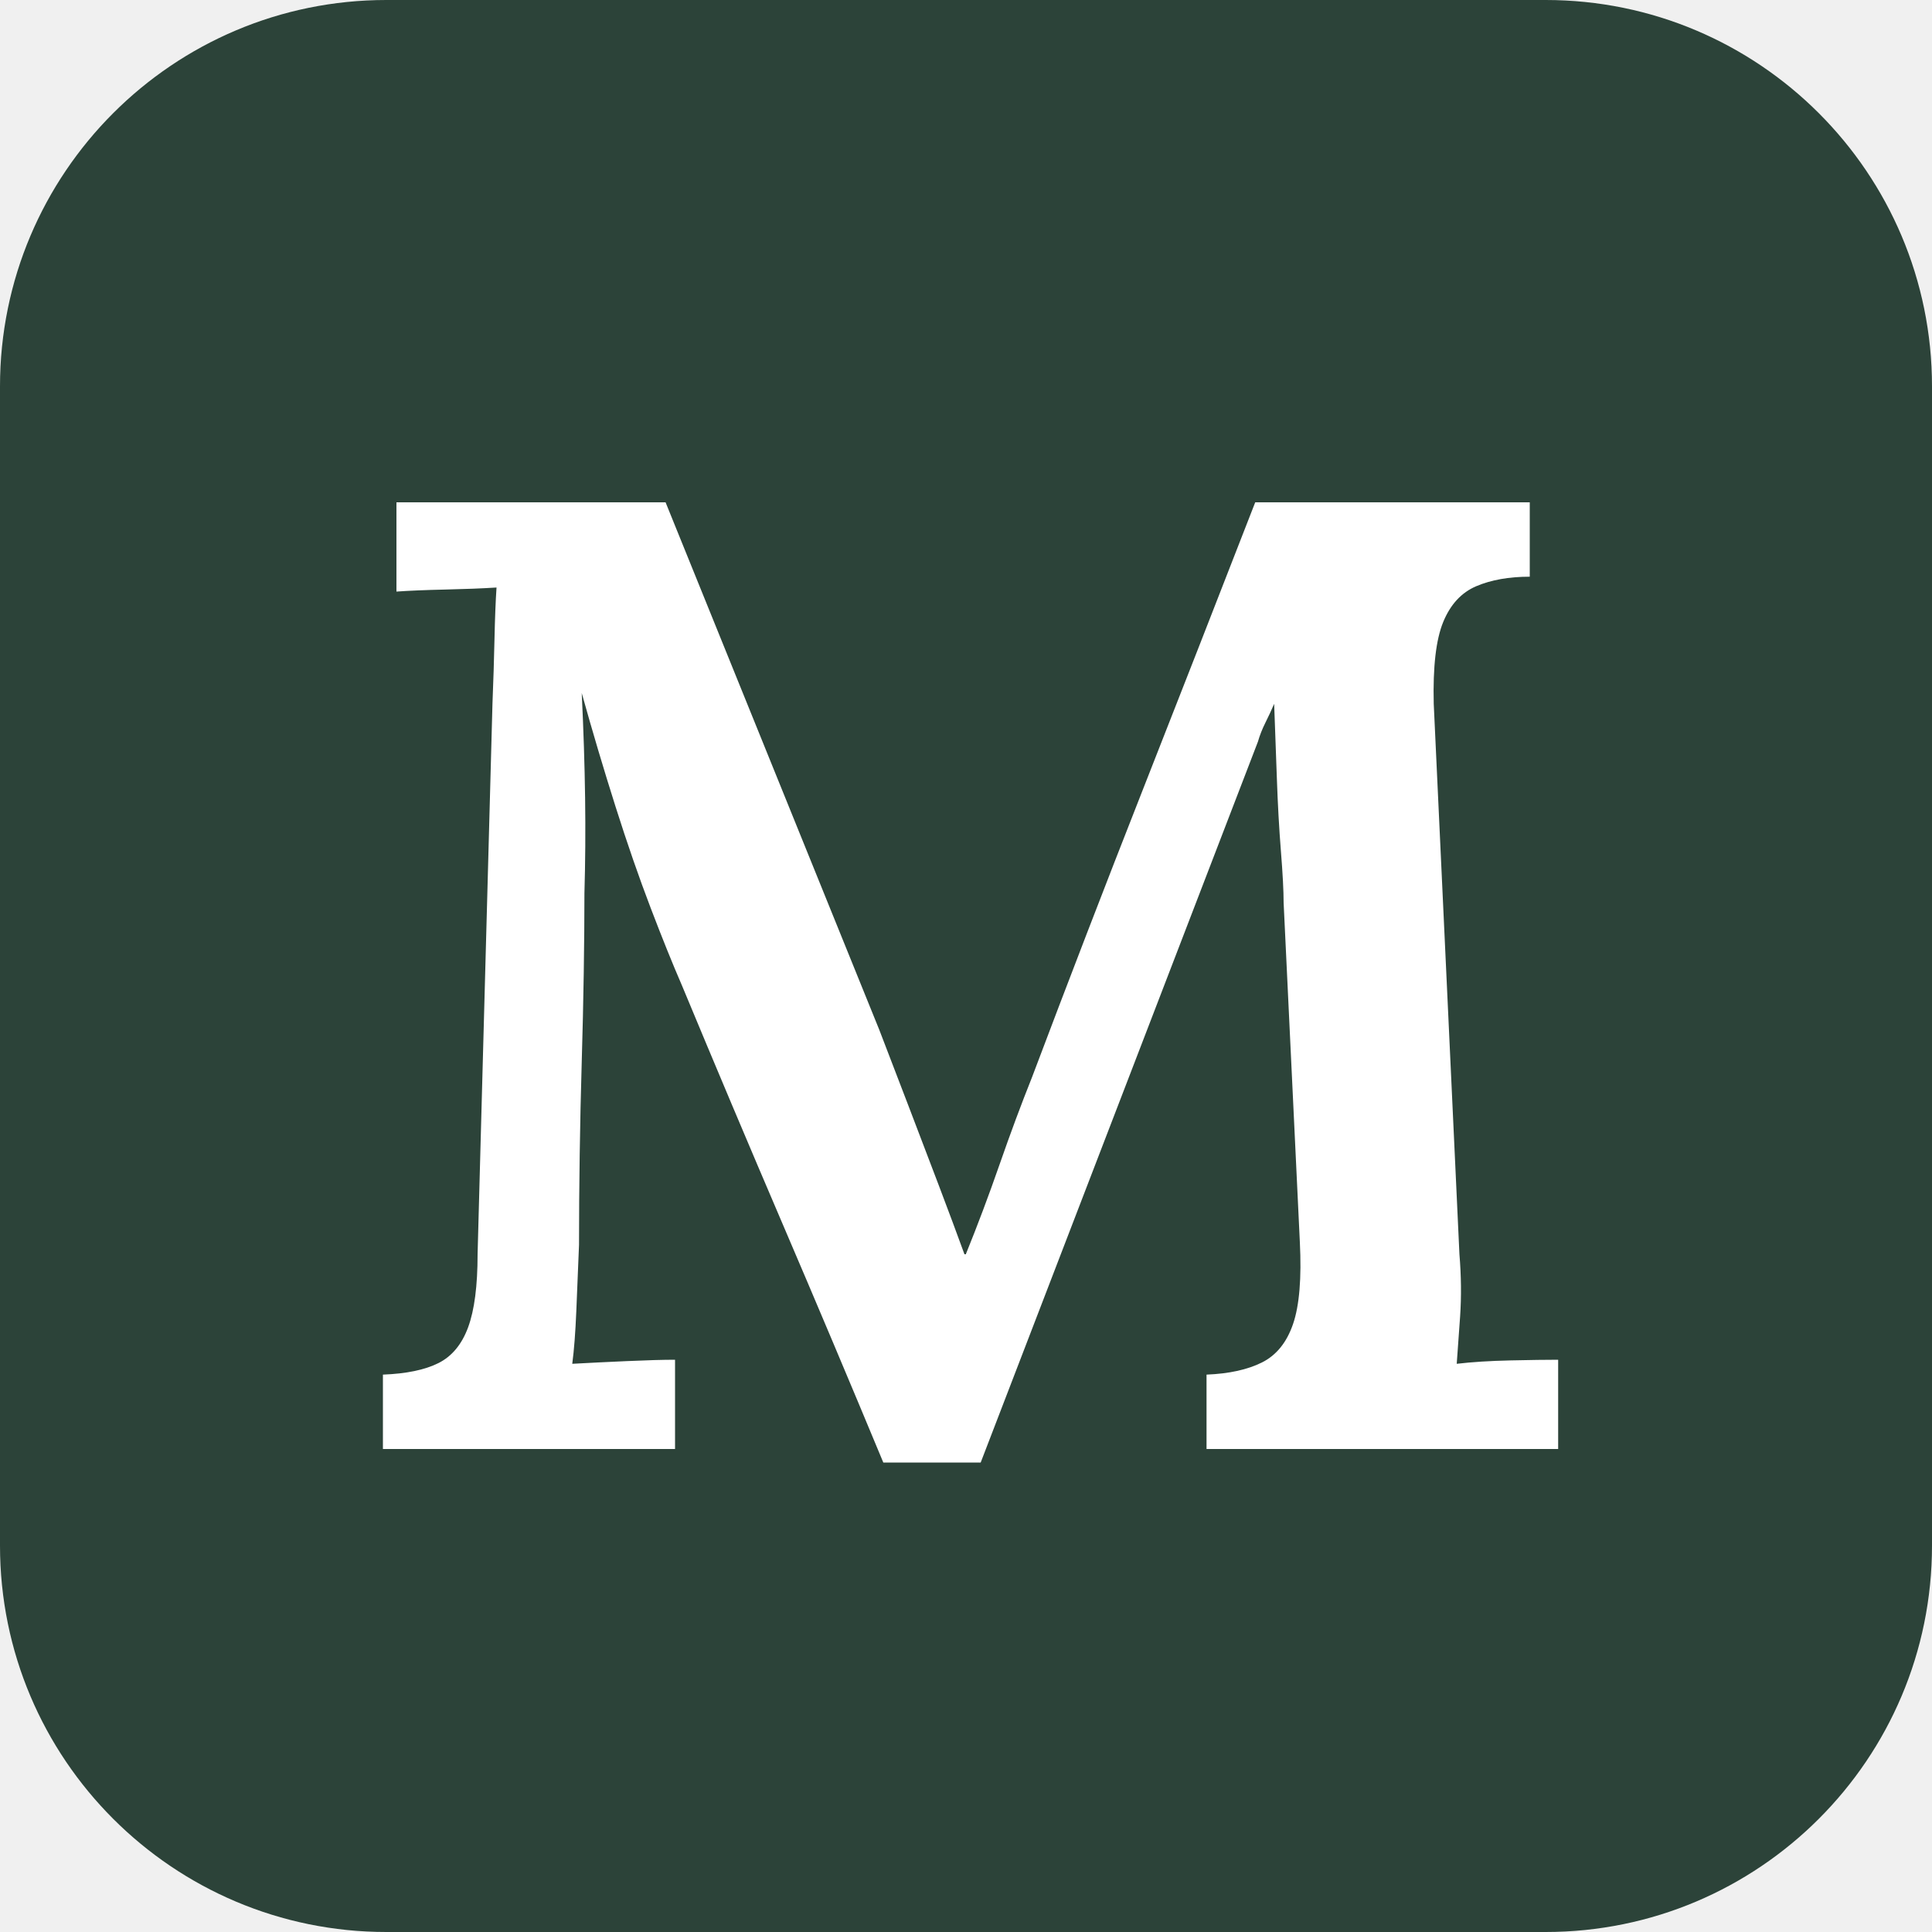
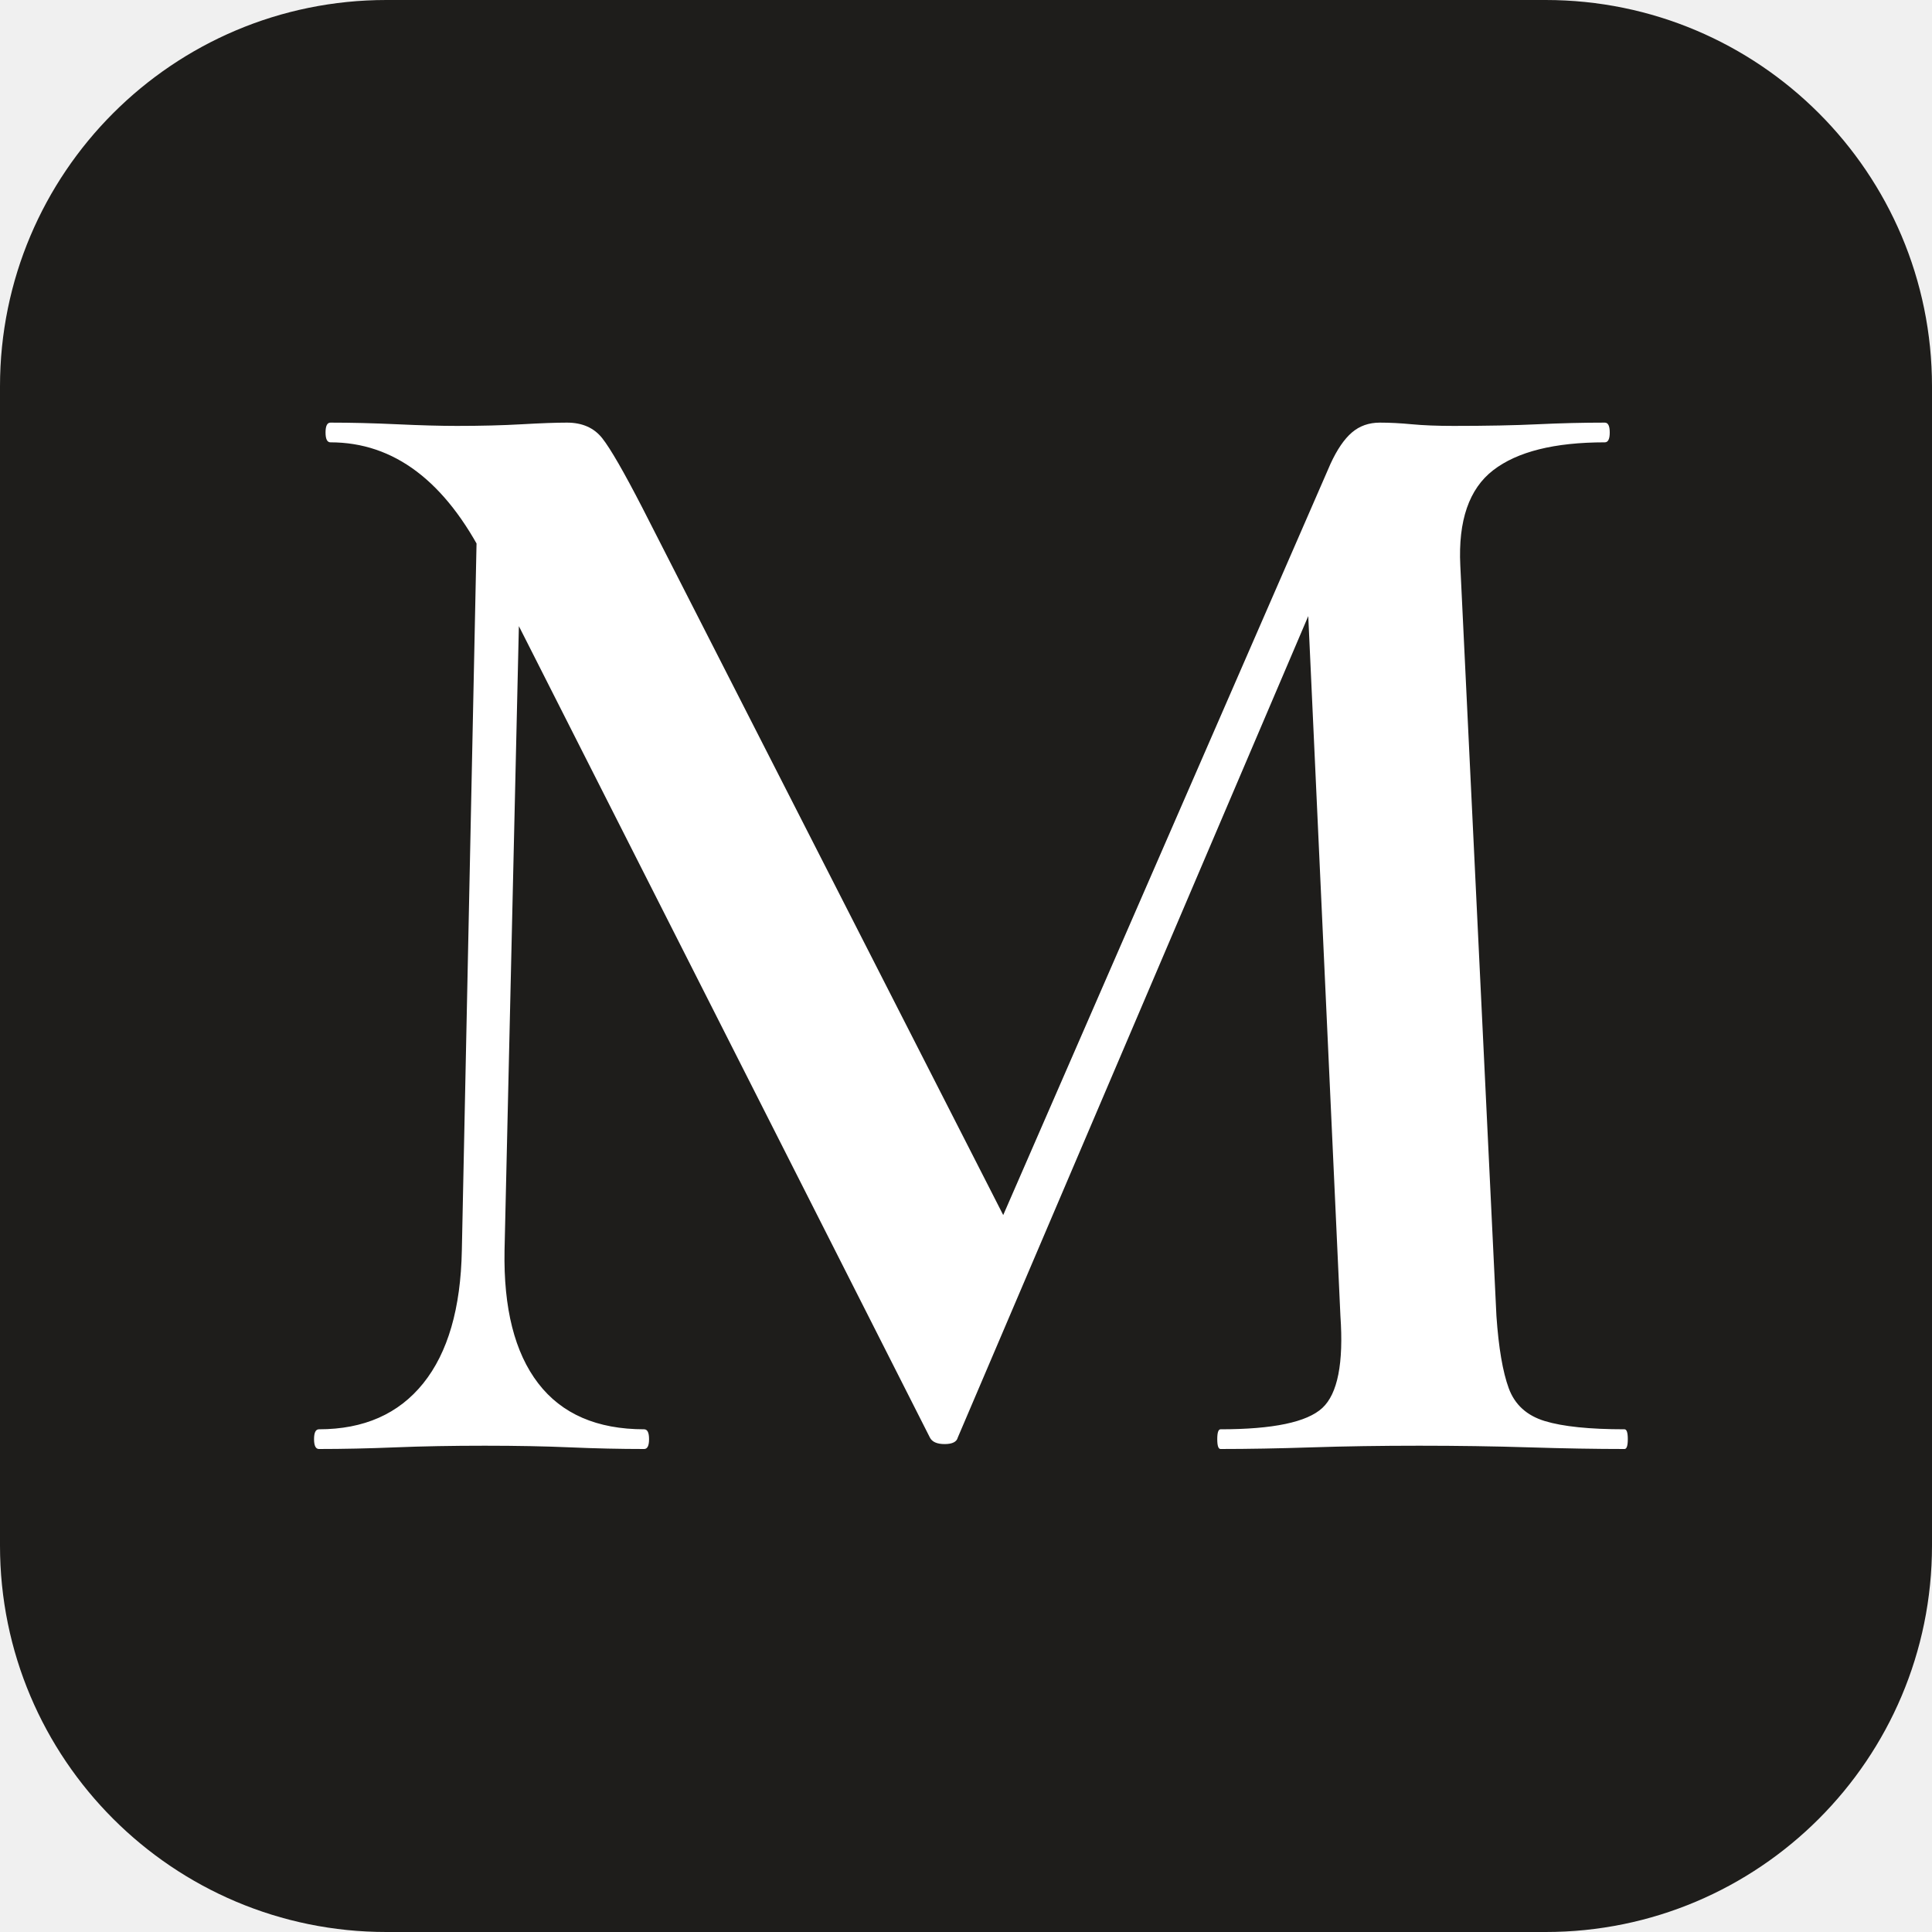
<svg xmlns="http://www.w3.org/2000/svg" viewBox="0 0 40 40">
-   <rect width="40" height="40" rx="8" fill="#2C4339" />
-   <path transform="translate(6.64 30)" fill="#FFFFFF" d="M11.648 0.28Q10.612 -2.212 9.562 -4.662Q8.512 -7.112 7.476 -9.604Q7.196 -10.248 6.832 -11.2Q6.468 -12.152 6.104 -13.3Q5.74 -14.448 5.404 -15.652Q5.46 -14.504 5.474 -13.482Q5.488 -12.46 5.46 -11.508Q5.46 -10.752 5.446 -9.856Q5.432 -8.96 5.404 -8.008Q5.376 -7.056 5.362 -6.09Q5.348 -5.124 5.348 -4.228Q5.32 -3.528 5.292 -2.856Q5.264 -2.184 5.208 -1.764Q5.712 -1.792 6.342 -1.82Q6.972 -1.848 7.336 -1.848V0.0H1.288V-1.54Q2.016 -1.568 2.436 -1.778Q2.856 -1.988 3.052 -2.52Q3.248 -3.052 3.248 -4.032L3.556 -15.428Q3.584 -16.128 3.598 -16.772Q3.612 -17.416 3.64 -17.836Q3.192 -17.808 2.576 -17.794Q1.96 -17.78 1.568 -17.752V-19.6H7.14L11.564 -8.68Q11.844 -7.952 12.166 -7.112Q12.488 -6.272 12.796 -5.46Q13.104 -4.648 13.328 -4.032H13.356Q13.72 -4.928 14.056 -5.894Q14.392 -6.86 14.728 -7.7Q15.848 -10.668 17.01 -13.622Q18.172 -16.576 19.348 -19.6H25.032V-18.06Q24.388 -18.06 23.926 -17.864Q23.464 -17.668 23.24 -17.122Q23.016 -16.576 23.044 -15.428L23.576 -4.032Q23.632 -3.36 23.59 -2.744Q23.548 -2.128 23.52 -1.764Q23.996 -1.82 24.626 -1.834Q25.256 -1.848 25.62 -1.848V0.0H18.34V-1.54Q19.04 -1.568 19.488 -1.792Q19.936 -2.016 20.132 -2.59Q20.328 -3.164 20.272 -4.284L19.936 -11.312Q19.936 -11.676 19.88 -12.376Q19.824 -13.076 19.796 -13.888Q19.768 -14.7 19.74 -15.428Q19.656 -15.232 19.558 -15.036Q19.46 -14.84 19.404 -14.644L13.664 0.28Z" />
+   <rect width="40" height="40" rx="8" fill="#1E1D1B" />
+   <path transform="translate(5.55 30)" fill="#FFFFFF" d="M4.012 -4.114 4.352 -20.468 5.27 -20.4 4.896 -4.114Q4.862 -2.312 5.593 -1.36Q6.324 -0.408 7.786 -0.408Q7.888 -0.408 7.888 -0.204Q7.888 0.0 7.786 0.0Q7.038 0.0 6.256 -0.034Q5.474 -0.068 4.488 -0.068Q3.468 -0.068 2.635 -0.034Q1.802 0.0 1.054 0.0Q0.952 0.0 0.952 -0.204Q0.952 -0.408 1.054 -0.408Q2.448 -0.408 3.213 -1.36Q3.978 -2.312 4.012 -4.114ZM28.084 -0.408Q28.152 -0.408 28.152 -0.204Q28.152 0.0 28.084 0.0Q27.2 0.0 26.112 -0.034Q25.024 -0.068 23.834 -0.068Q22.644 -0.068 21.607 -0.034Q20.57 0.0 19.72 0.0Q19.652 0.0 19.652 -0.204Q19.652 -0.408 19.72 -0.408Q21.352 -0.408 21.828 -0.85Q22.304 -1.292 22.202 -2.754L21.488 -18.292L22.984 -20.638L14.28 -0.238Q14.246 -0.102 14.008 -0.102Q13.77 -0.102 13.702 -0.238L4.488 -18.428Q3.264 -20.842 1.292 -20.842Q1.19 -20.842 1.19 -21.046Q1.19 -21.25 1.292 -21.25Q1.938 -21.25 2.669 -21.216Q3.4 -21.182 3.91 -21.182Q4.658 -21.182 5.253 -21.216Q5.848 -21.25 6.188 -21.25Q6.664 -21.25 6.919 -20.927Q7.174 -20.604 7.752 -19.482L15.402 -4.488L13.94 -1.904L21.998 -20.4Q22.202 -20.842 22.44 -21.046Q22.678 -21.25 23.018 -21.25Q23.324 -21.25 23.681 -21.216Q24.038 -21.182 24.548 -21.182Q25.568 -21.182 26.282 -21.216Q26.996 -21.25 27.676 -21.25Q27.778 -21.25 27.778 -21.046Q27.778 -20.842 27.676 -20.842Q26.112 -20.842 25.364 -20.264Q24.616 -19.686 24.684 -18.292L25.432 -2.754Q25.5 -1.768 25.687 -1.258Q25.874 -0.748 26.435 -0.578Q26.996 -0.408 28.084 -0.408Z" />
</svg>
